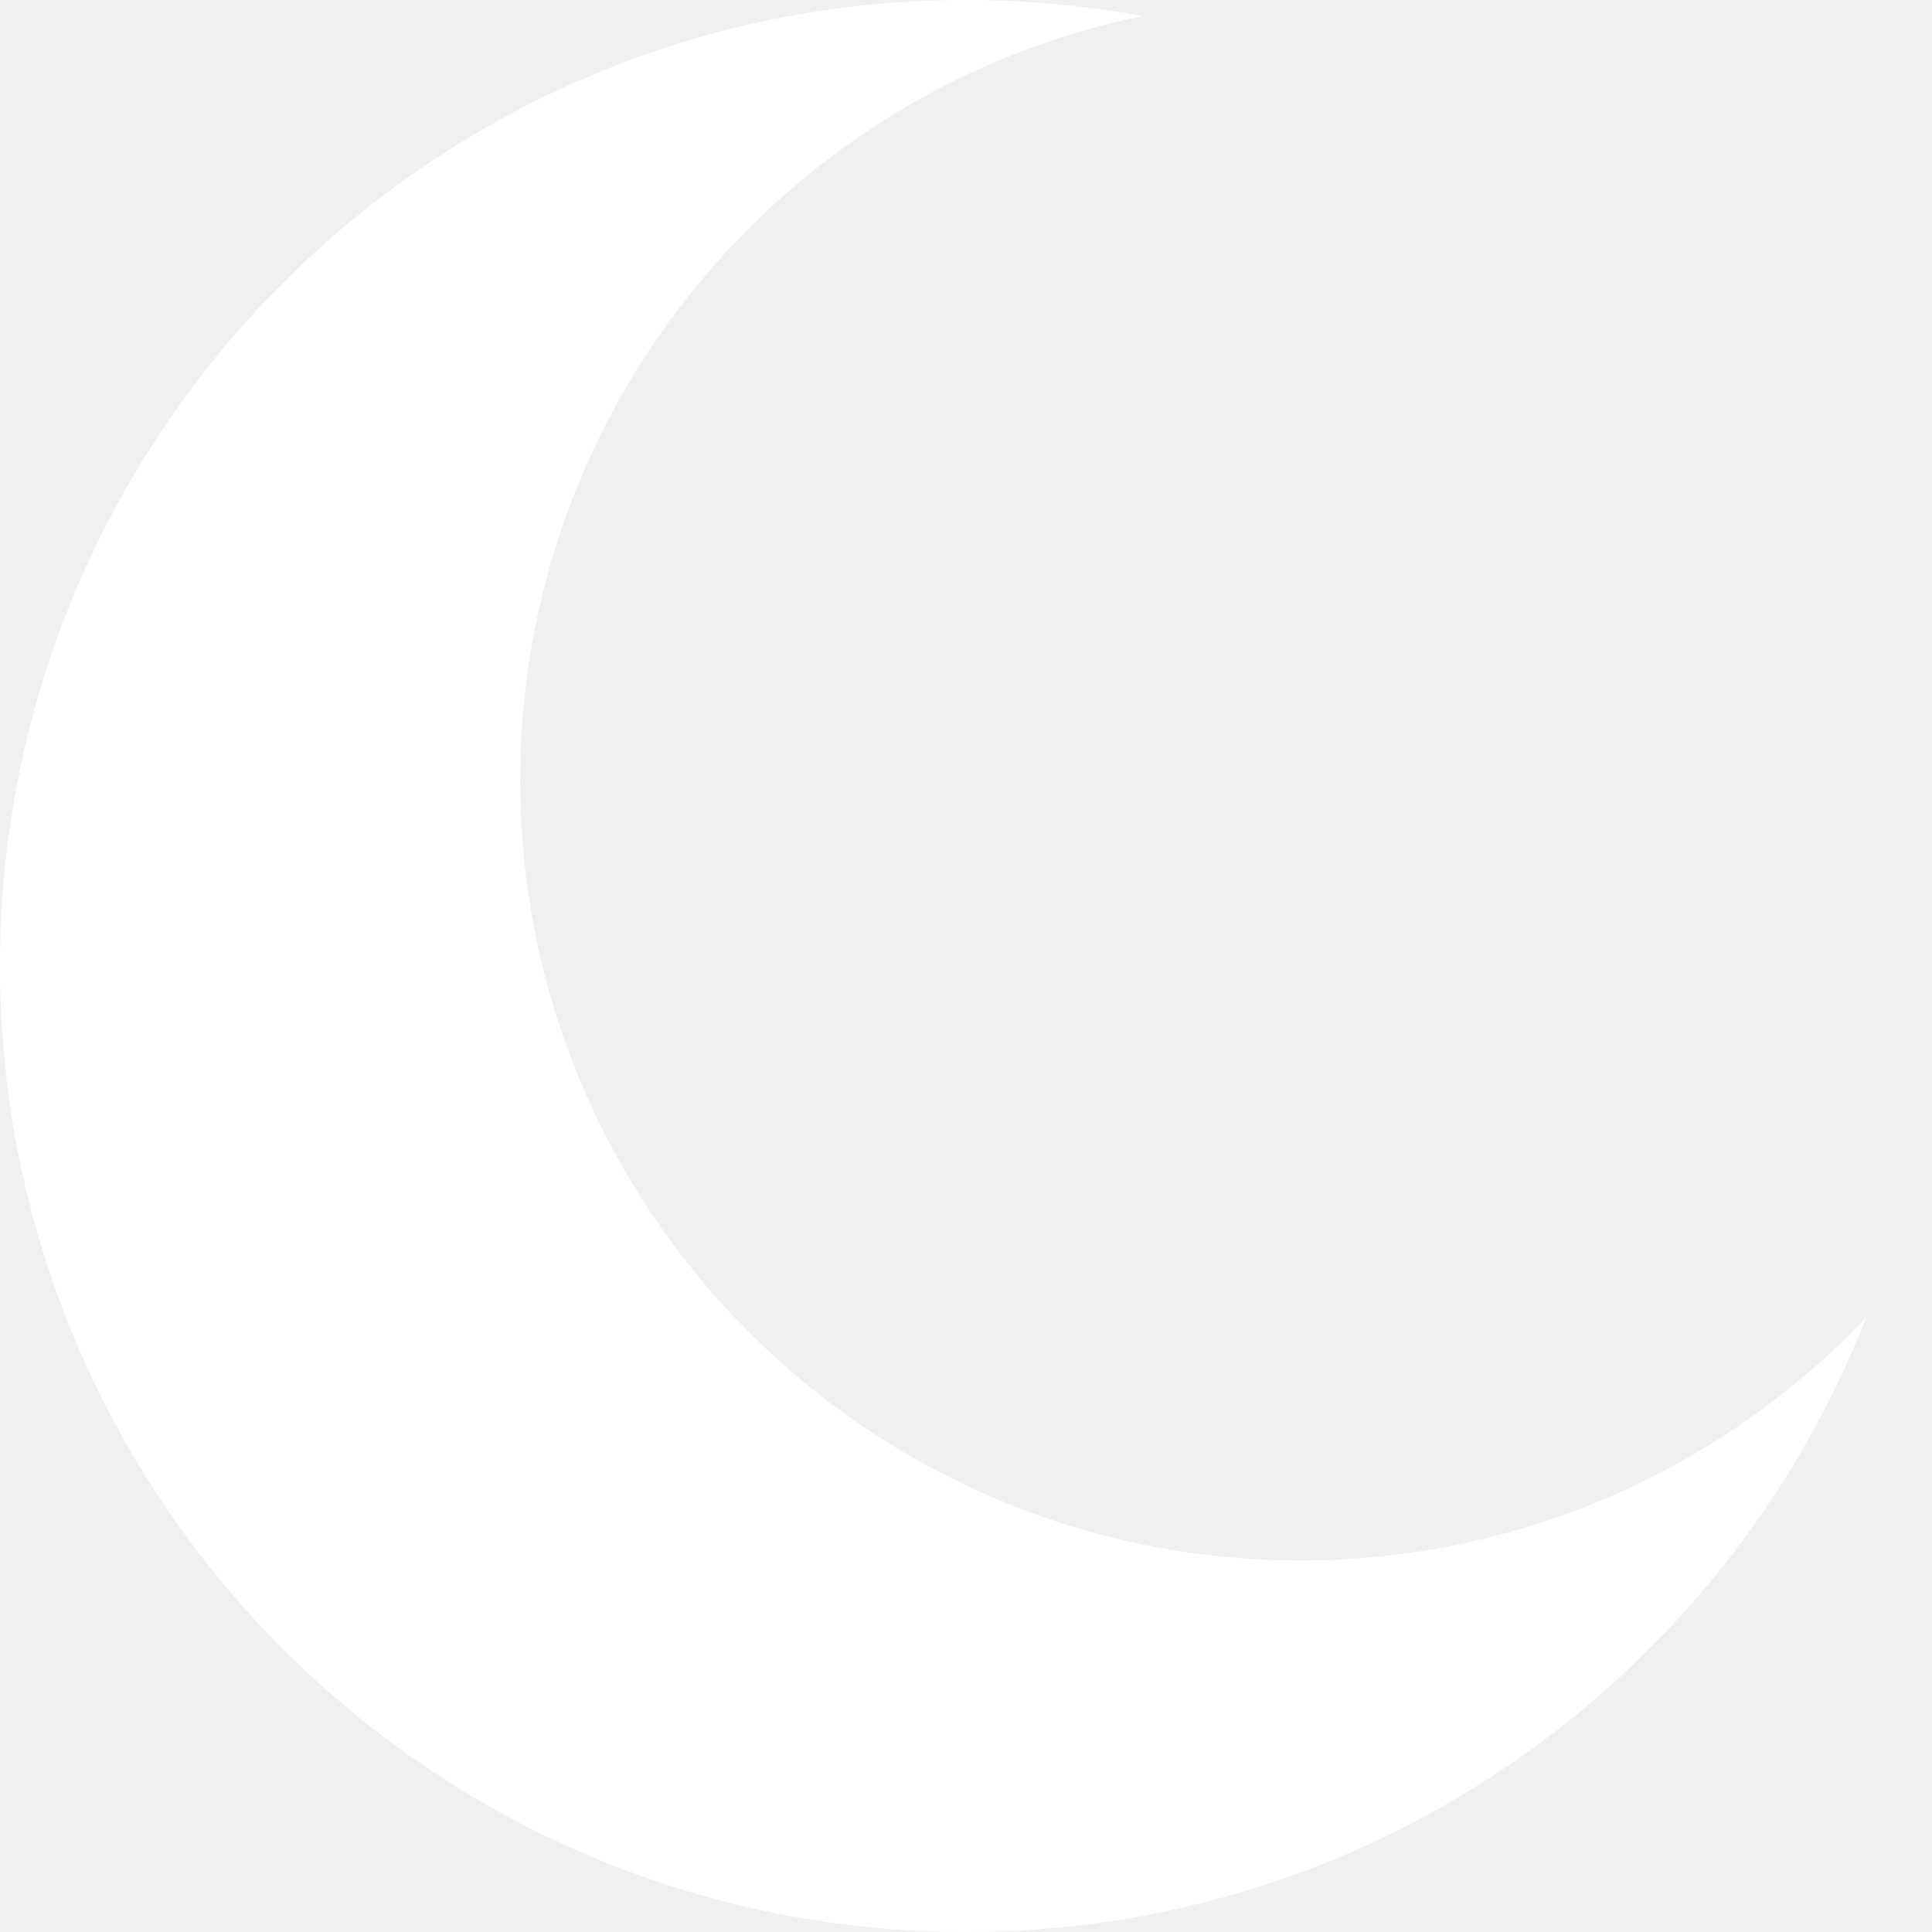
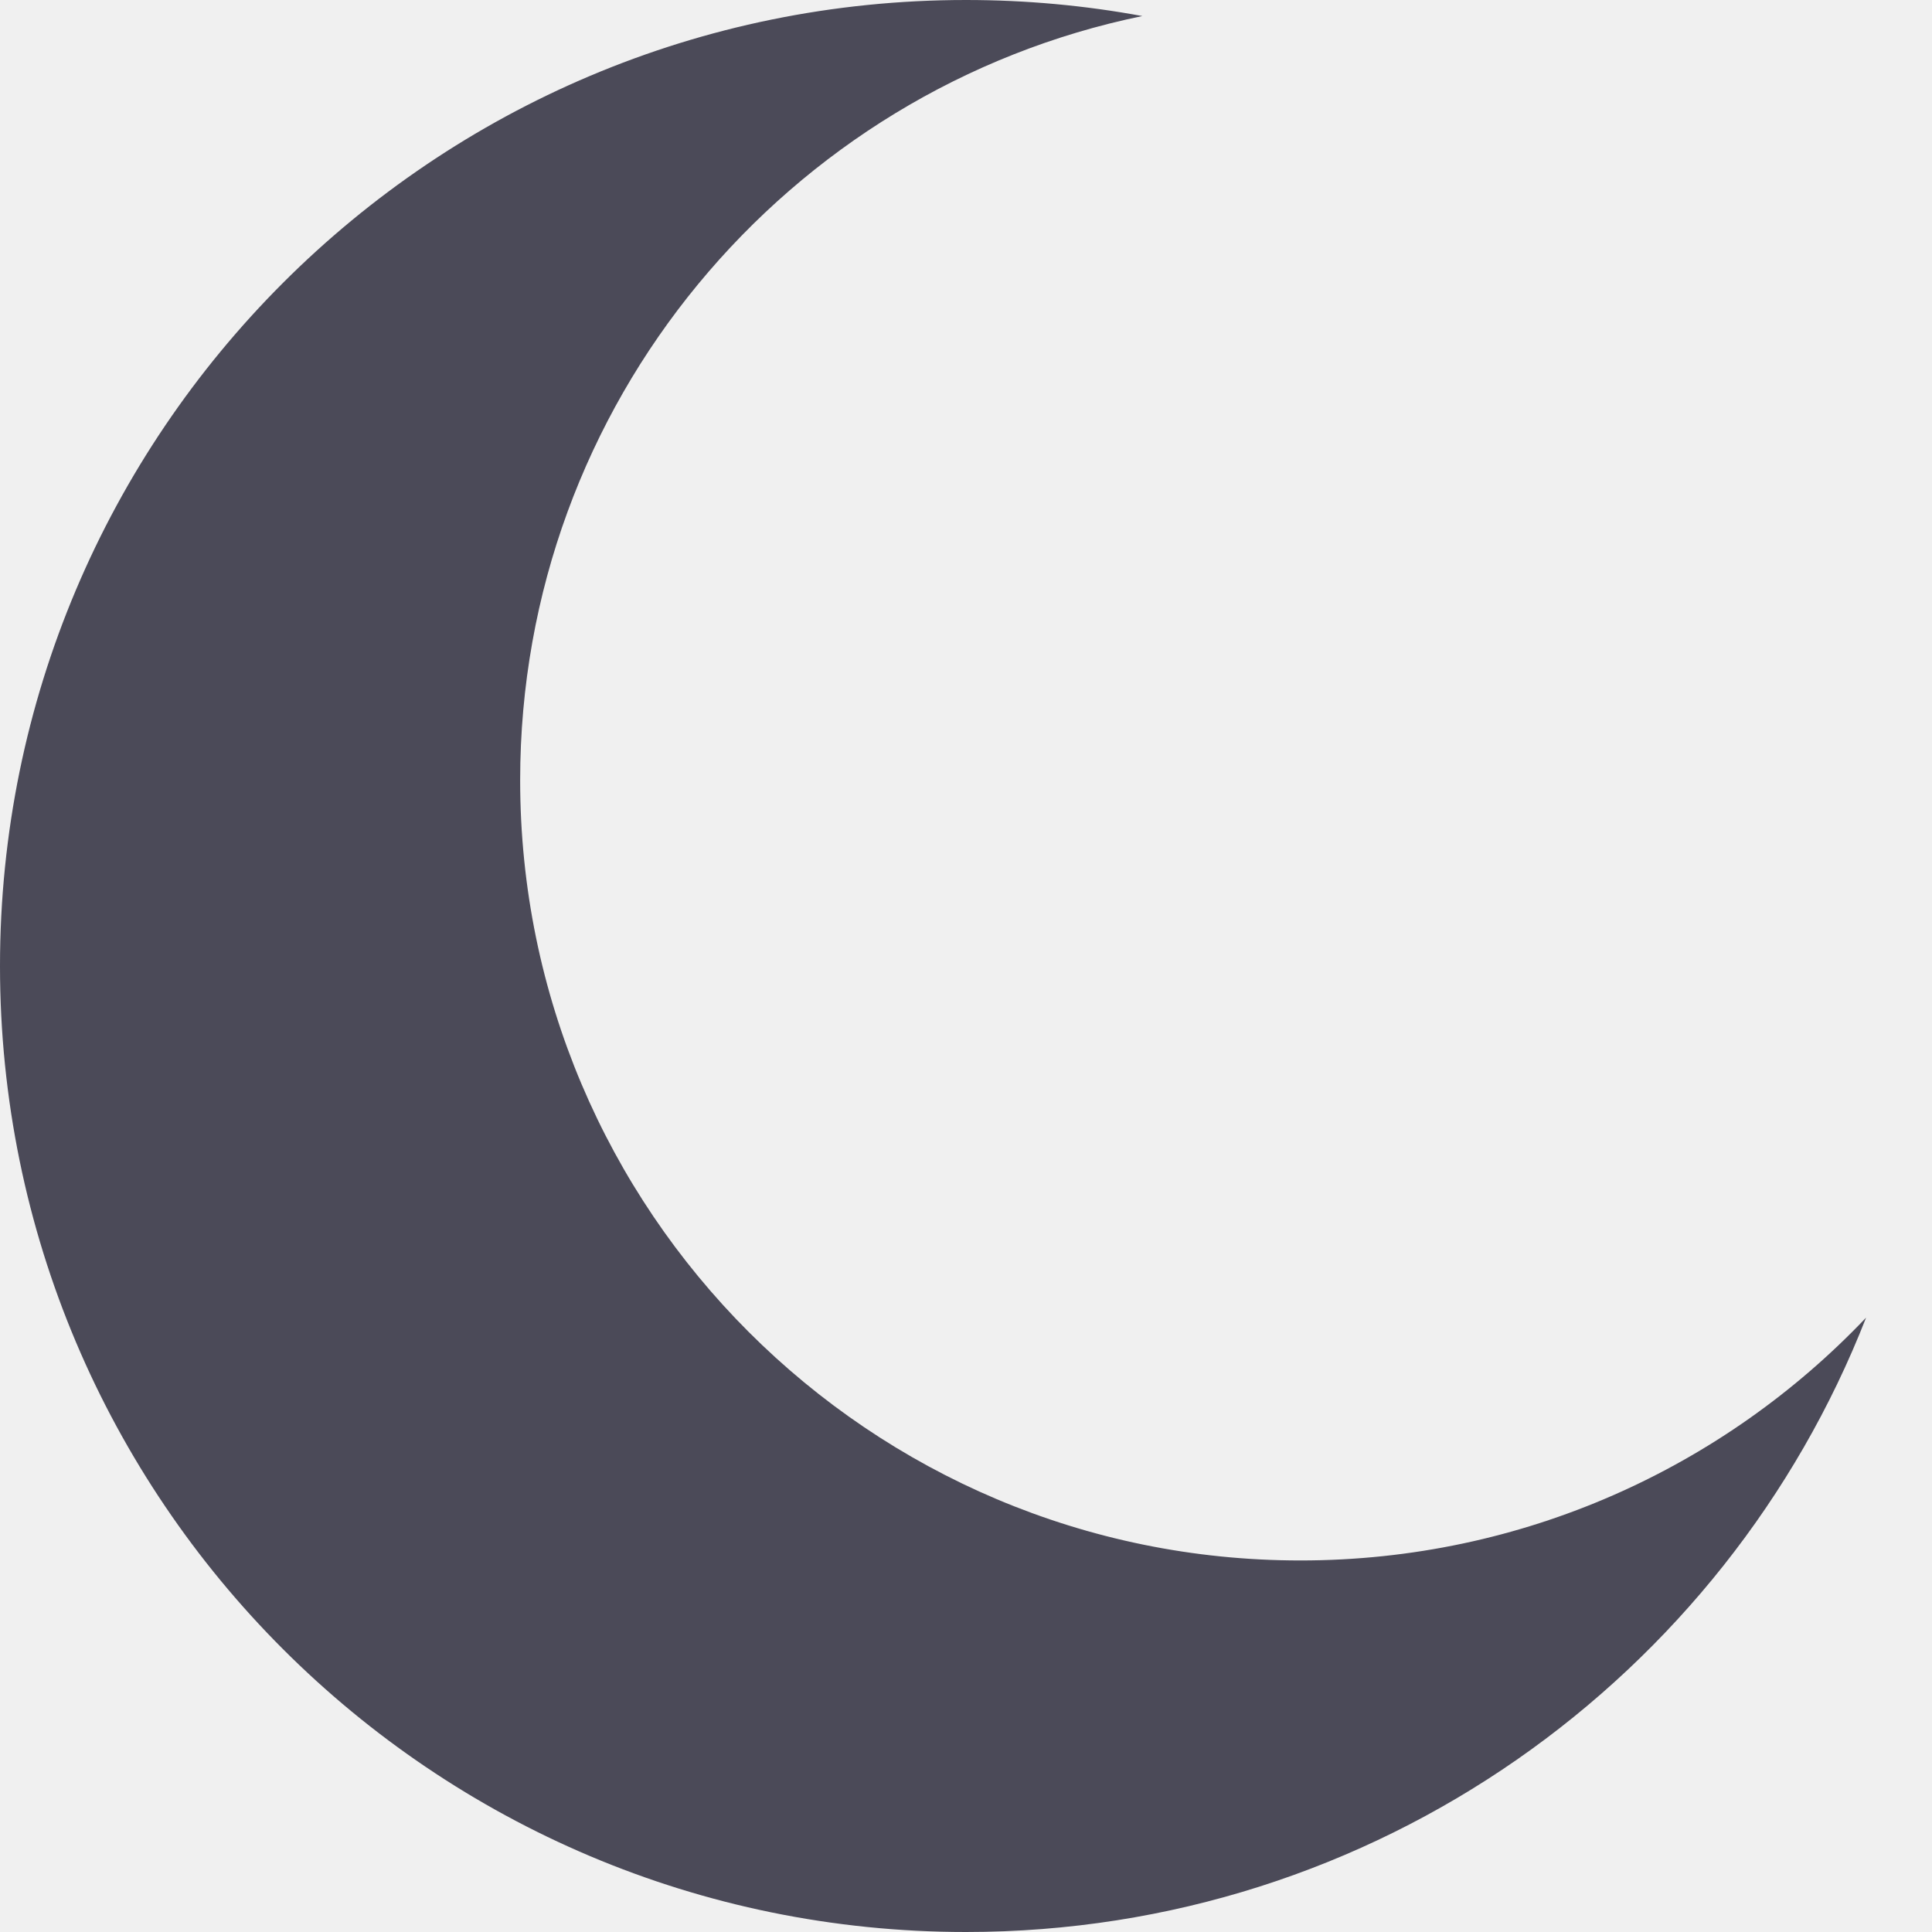
<svg xmlns="http://www.w3.org/2000/svg" width="26" height="26">
-   <path fill="#FFF" fill-rule="evenodd" d="M13 0c.81 0 1.603.074 2.373.216C10.593 1.199 7 5.43 7 10.5 7 16.299 11.701 21 17.5 21c2.996 0 5.7-1.255 7.613-3.268C23.22 22.572 18.51 26 13 26 5.82 26 0 20.18 0 13S5.82 0 13 0z" />
+   <path fill="#4B4A58" fill-rule="evenodd" d="M13 0c.81 0 1.603.074 2.373.216C10.593 1.199 7 5.43 7 10.5 7 16.299 11.701 21 17.5 21c2.996 0 5.7-1.255 7.613-3.268C23.22 22.572 18.51 26 13 26 5.82 26 0 20.18 0 13S5.82 0 13 0z" />
</svg>
